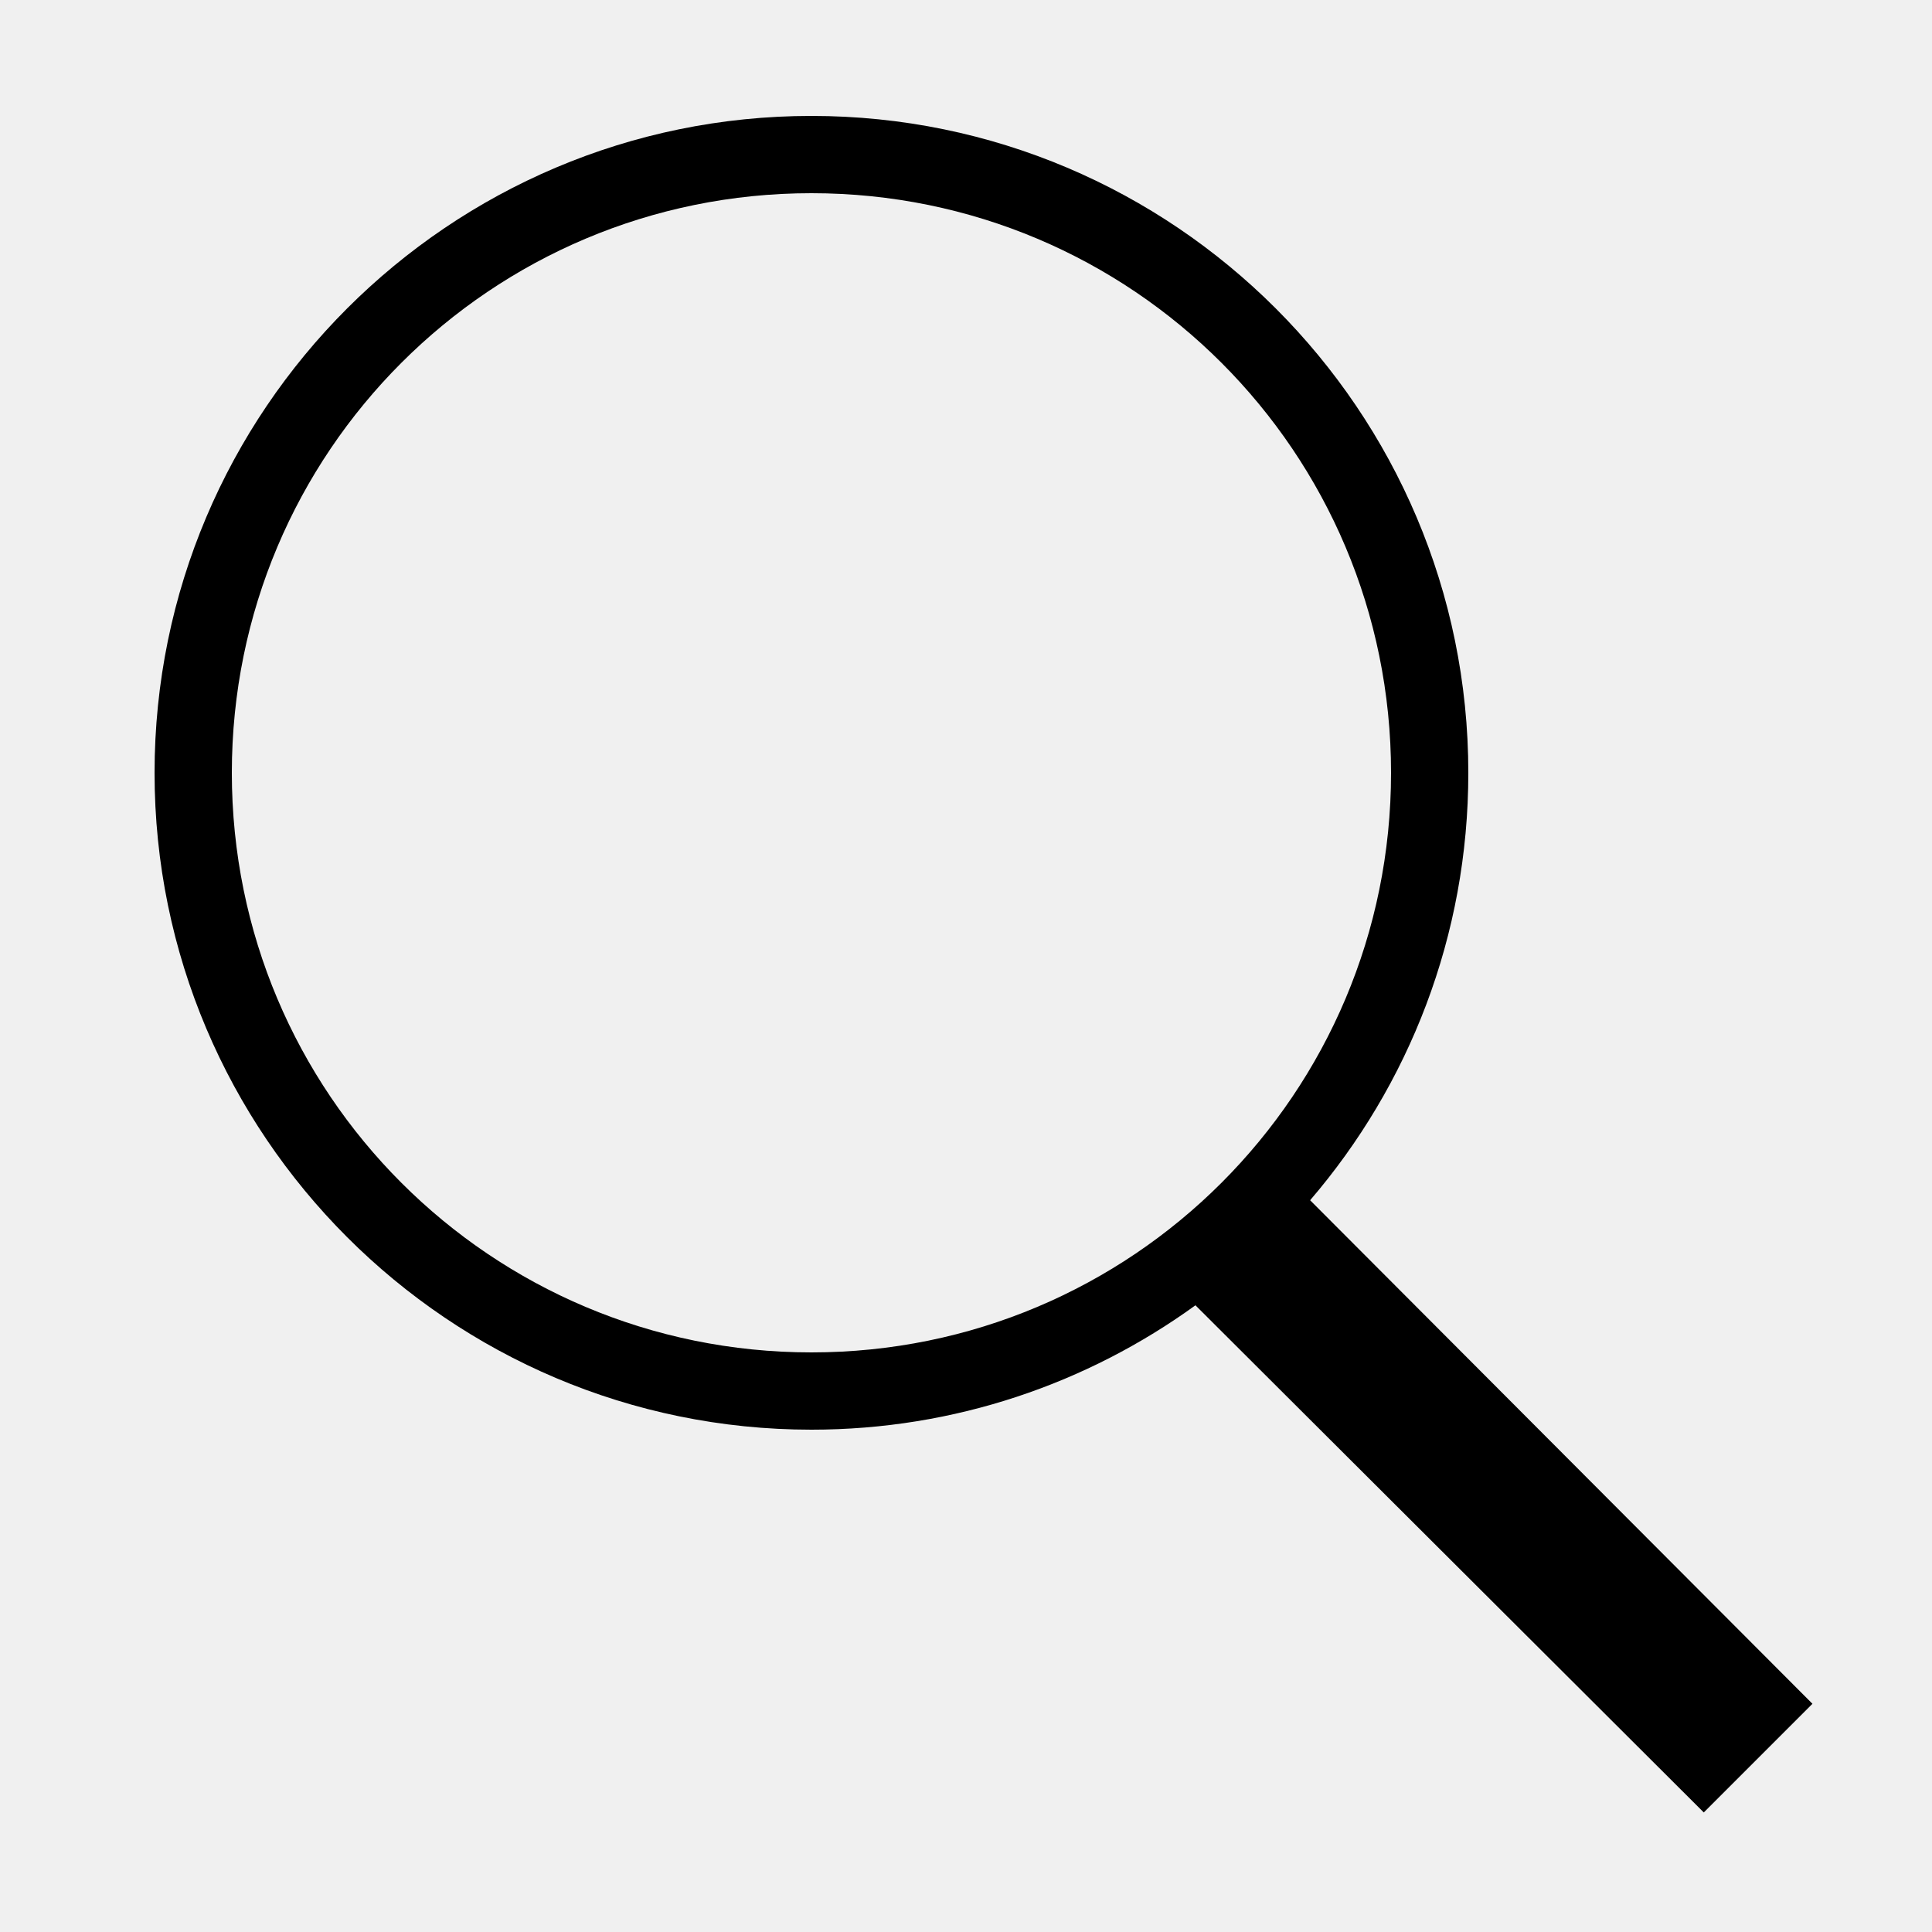
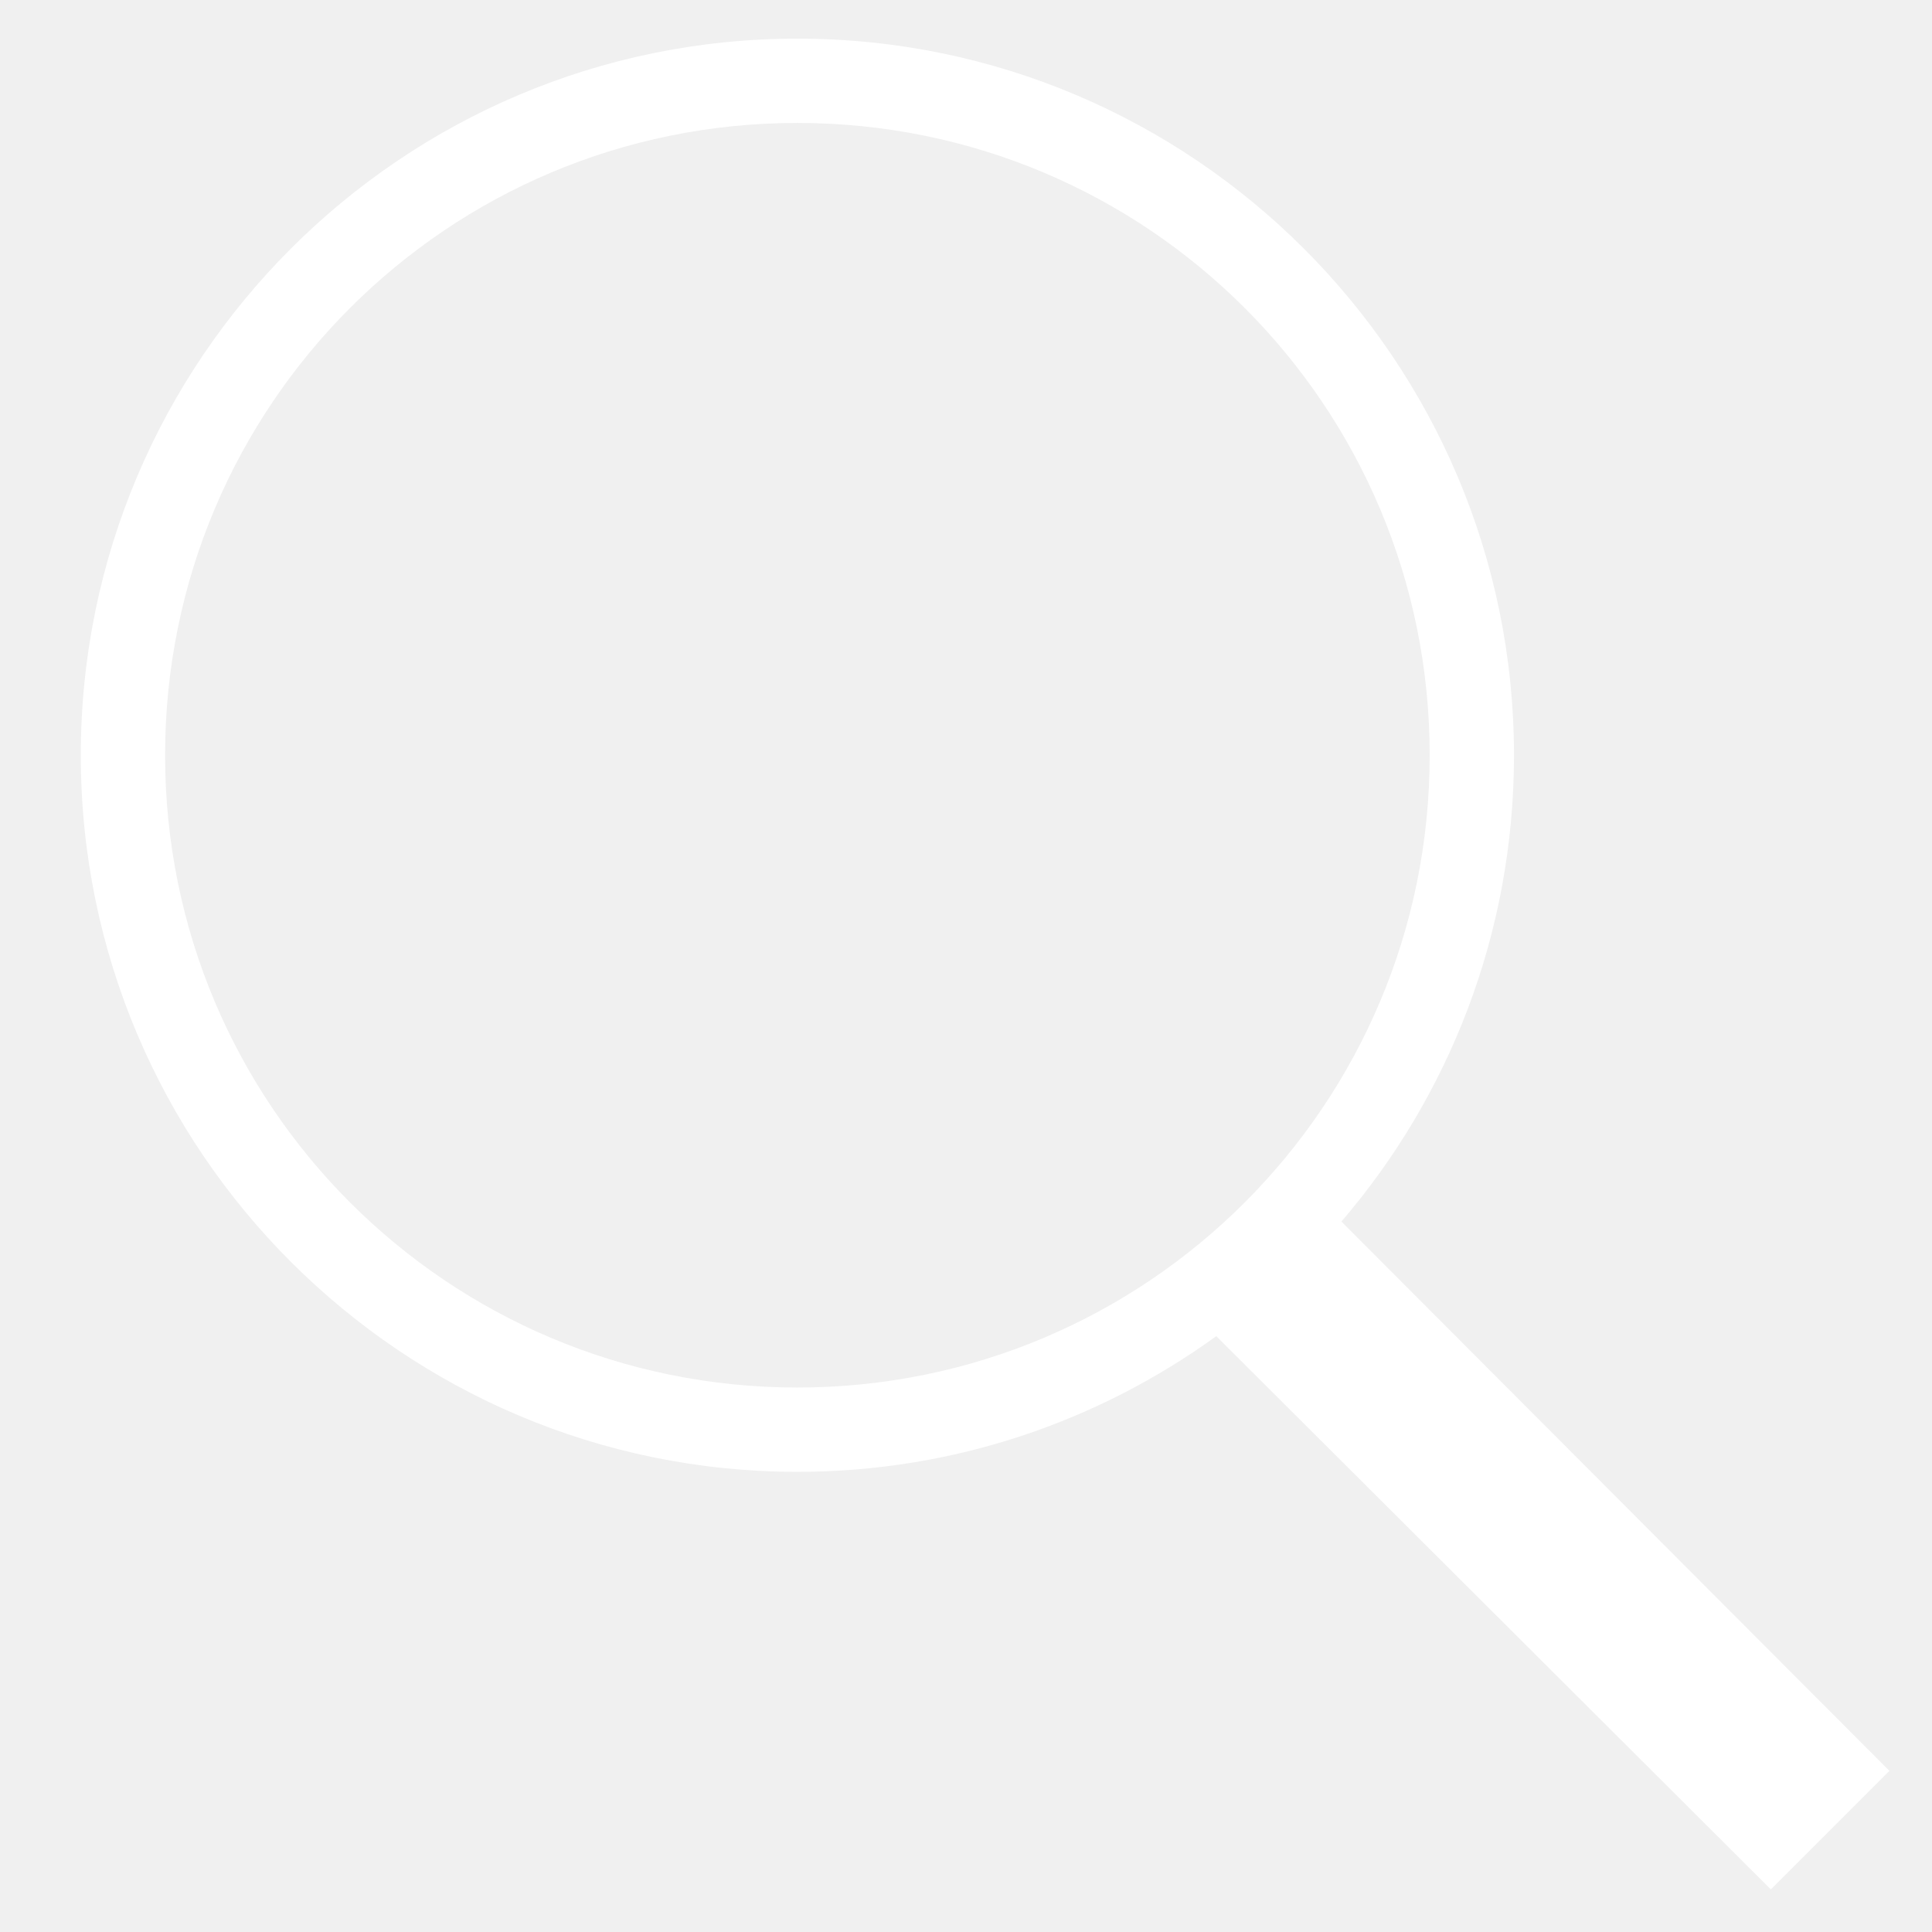
- <svg xmlns="http://www.w3.org/2000/svg" fill="#000000" viewBox="0 0 50 50" width="50px" height="50px">
-   <path d="M 21 3 C 11.621 3 4 10.621 4 20 C 4 29.379 11.621 37 21 37 C 24.711 37 28.141 35.805 30.938 33.781 L 44.094 46.906 L 46.906 44.094 L 33.906 31.062 C 36.461 28.086 38 24.223 38 20 C 38 10.621 30.379 3 21 3 Z M 21 5 C 29.297 5 36 11.703 36 20 C 36 28.297 29.297 35 21 35 C 12.703 35 6 28.297 6 20 C 6 11.703 12.703 5 21 5 Z" />
+ <svg xmlns="http://www.w3.org/2000/svg" width="22" height="22" viewBox="0 0 22 22" fill="none">
+   <path d="M9.08 0.44C4.578 0.44 0.92 4.098 0.92 8.6C0.92 13.102 4.578 16.76 9.08 16.76C10.861 16.76 12.508 16.186 13.85 15.215L20.165 21.515L21.515 20.165L15.275 13.91C16.501 12.481 17.24 10.627 17.24 8.6C17.24 4.098 13.582 0.44 9.08 0.44ZM9.08 1.4C13.062 1.4 16.28 4.617 16.28 8.6C16.28 12.582 13.062 15.8 9.08 15.8C5.098 15.8 1.88 12.582 1.88 8.6C1.88 4.617 5.098 1.4 9.08 1.4Z" fill="white" />
</svg>
